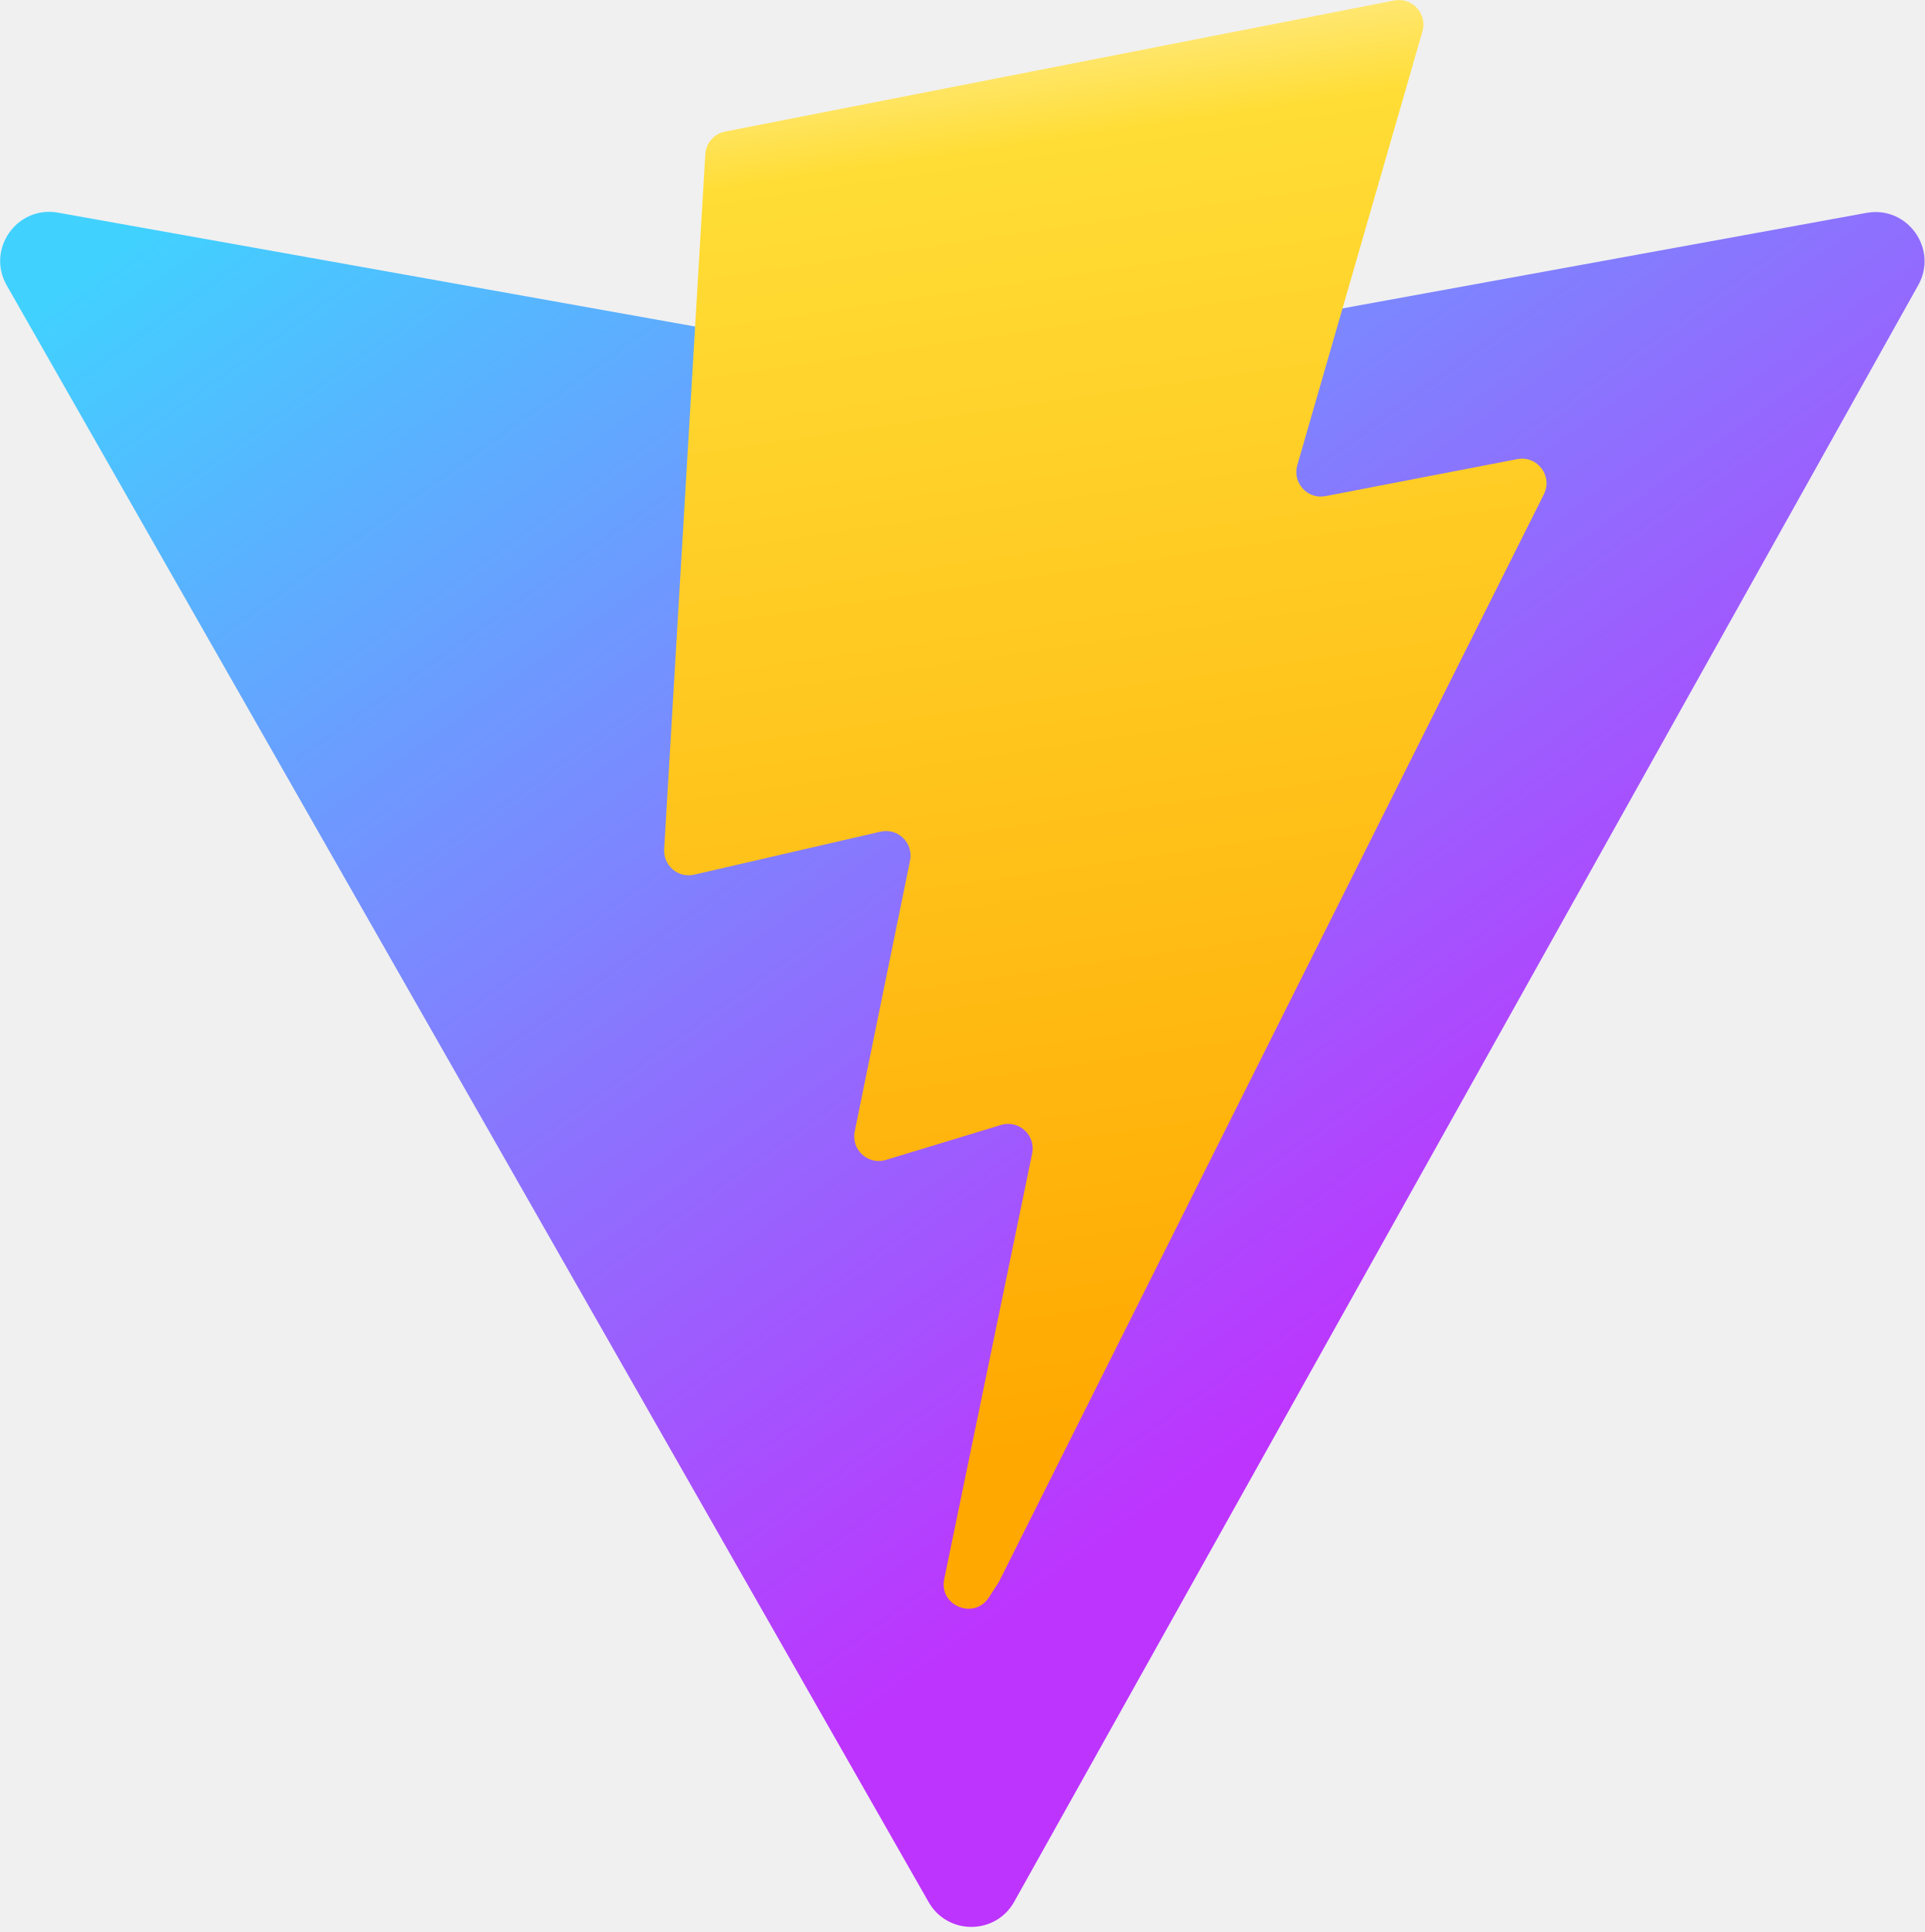
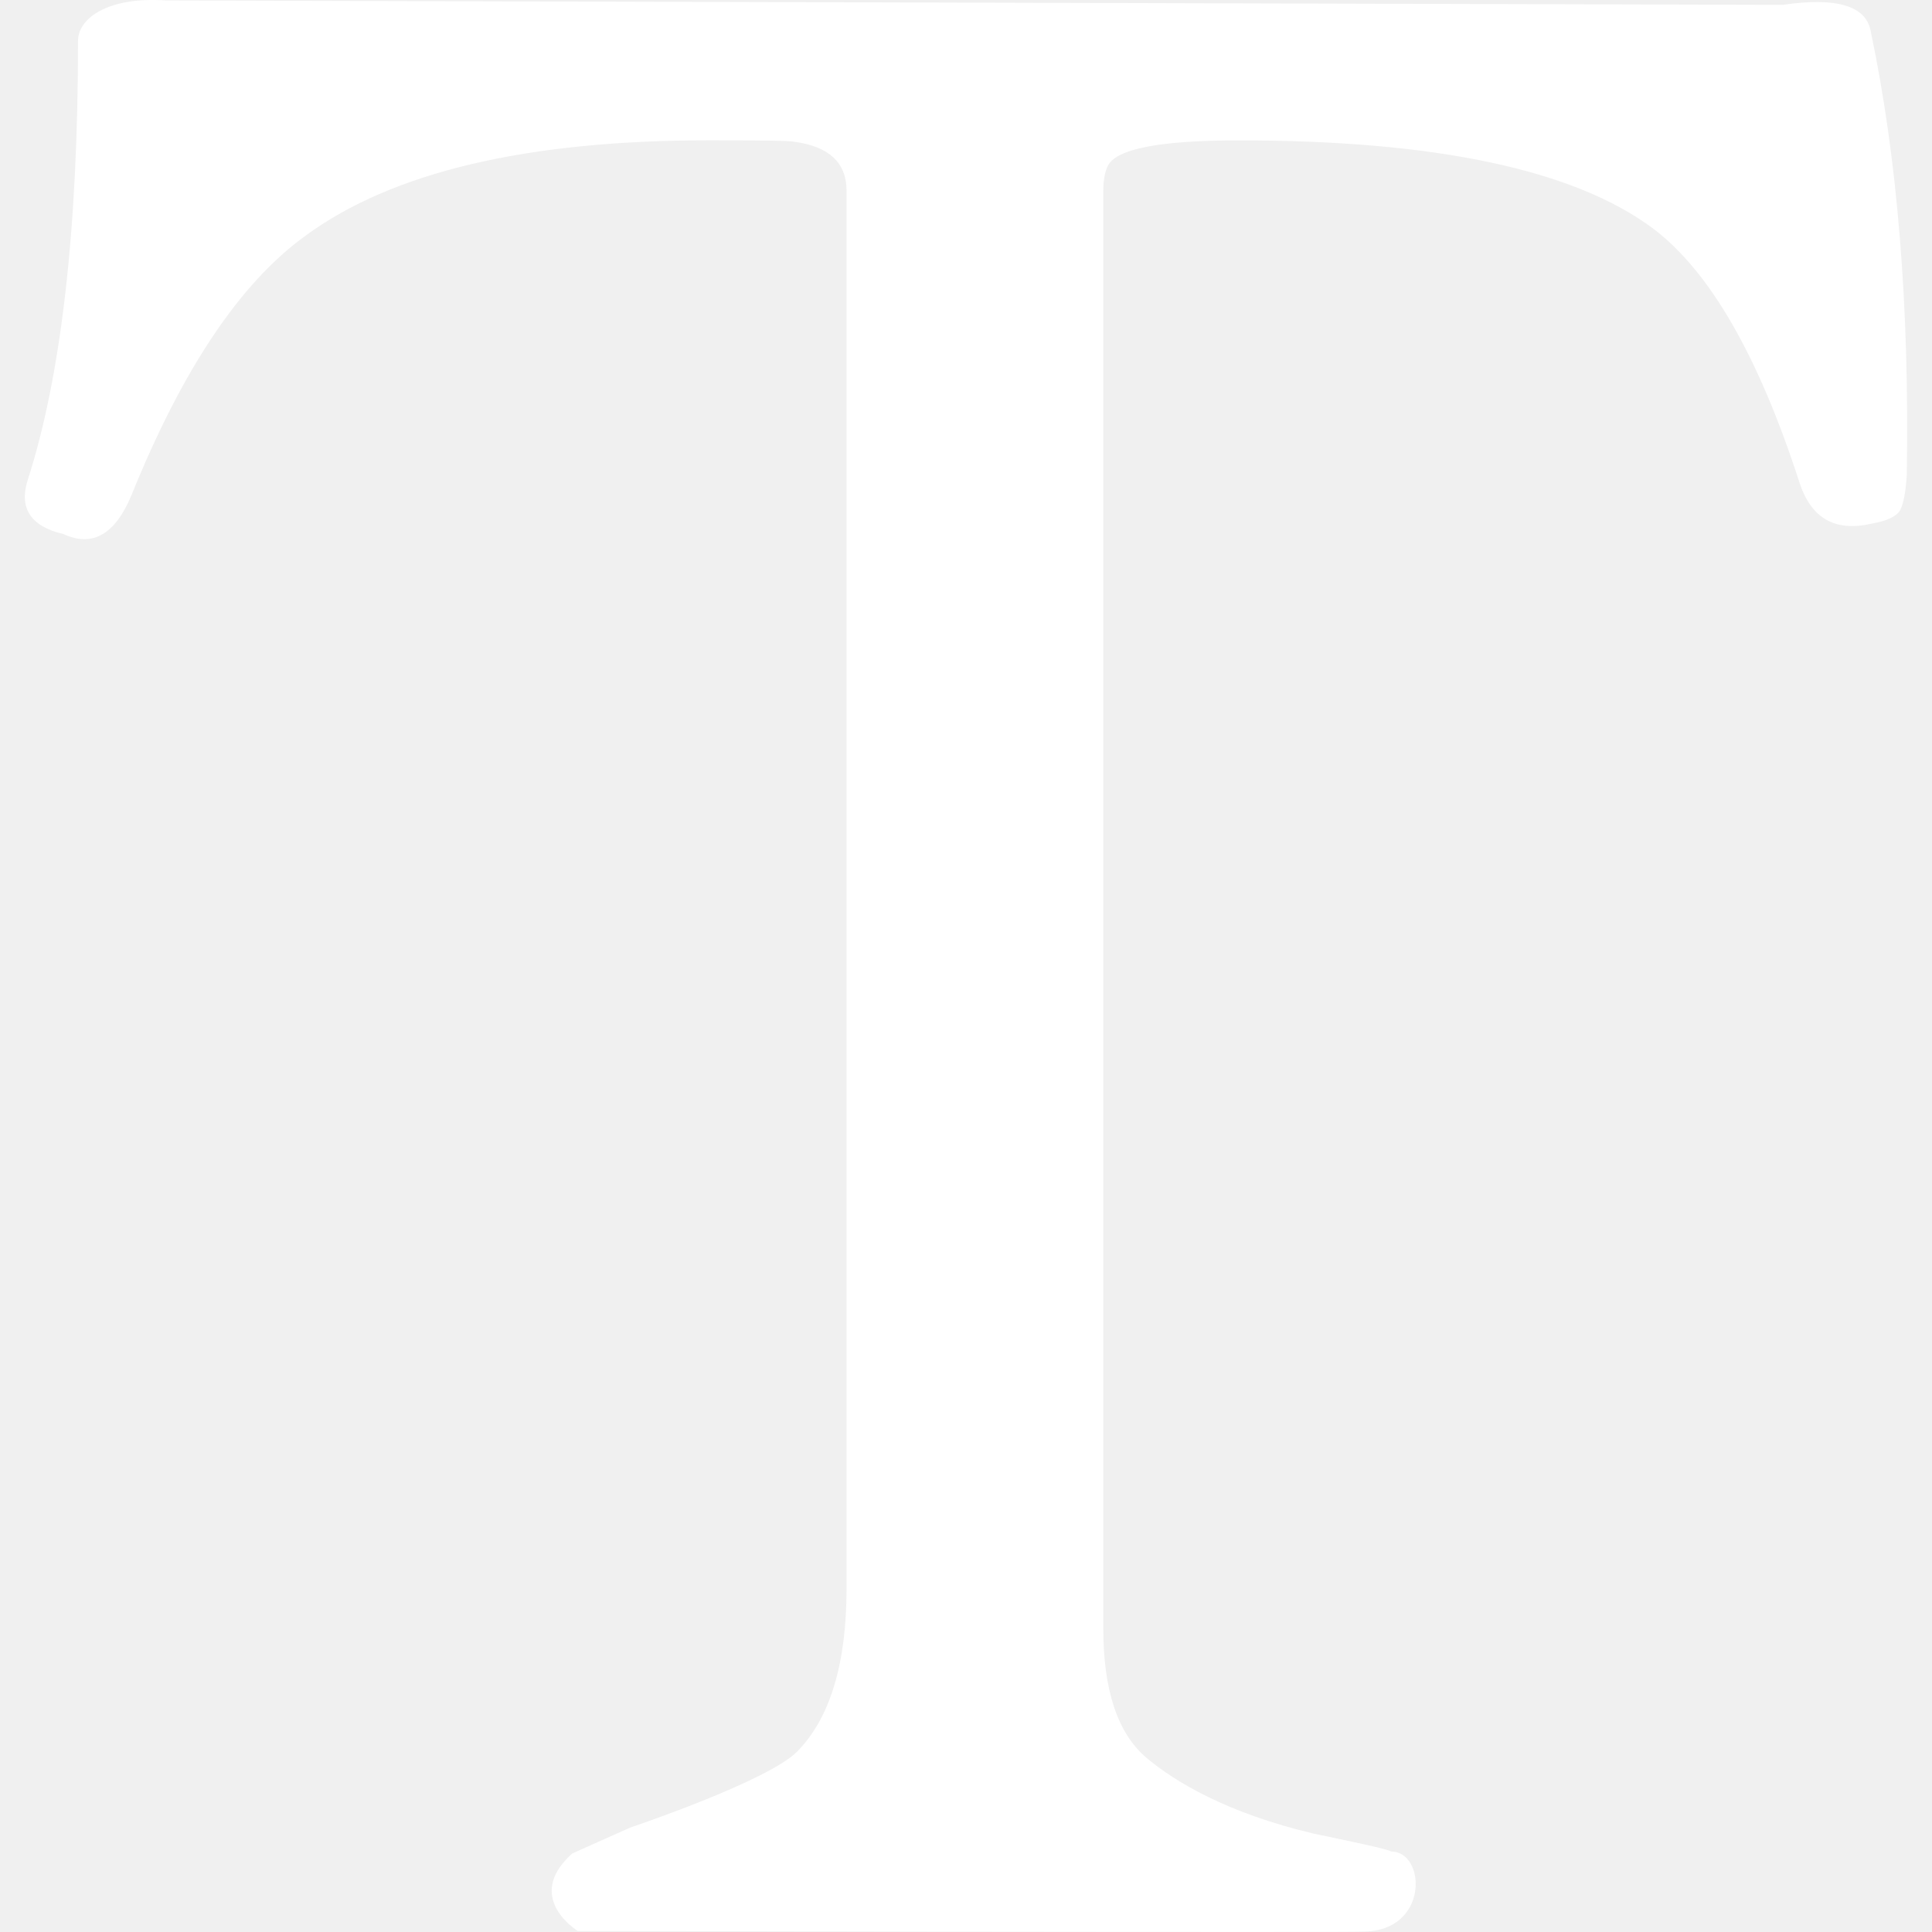
- <svg xmlns="http://www.w3.org/2000/svg" aria-hidden="true" role="img" class="iconify iconify--logos" width="31.88" height="32" preserveAspectRatio="xMidYMid meet" viewBox="0 0 256 257">
-   <defs>
-     <linearGradient id="IconifyId1813088fe1fbc01fb466" x1="-.828%" x2="57.636%" y1="7.652%" y2="78.411%">
-       <stop offset="0%" stop-color="#41D1FF" />
-       <stop offset="100%" stop-color="#BD34FE" />
-     </linearGradient>
-     <linearGradient id="IconifyId1813088fe1fbc01fb467" x1="43.376%" x2="50.316%" y1="2.242%" y2="89.03%">
-       <stop offset="0%" stop-color="#FFEA83" />
-       <stop offset="8.333%" stop-color="#FFDD35" />
-       <stop offset="100%" stop-color="#FFA800" />
-     </linearGradient>
-   </defs>
-   <path fill="url(#IconifyId1813088fe1fbc01fb466)" d="M255.153 37.938L134.897 252.976c-2.483 4.44-8.862 4.466-11.382.048L.875 37.958c-2.746-4.814 1.371-10.646 6.827-9.67l120.385 21.517a6.537 6.537 0 0 0 2.322-.004l117.867-21.483c5.438-.991 9.574 4.796 6.877 9.62Z" />
-   <path fill="url(#IconifyId1813088fe1fbc01fb467)" d="M185.432.063L96.44 17.501a3.268 3.268 0 0 0-2.634 3.014l-5.474 92.456a3.268 3.268 0 0 0 3.997 3.378l24.777-5.718c2.318-.535 4.413 1.507 3.936 3.838l-7.361 36.047c-.495 2.426 1.782 4.5 4.151 3.78l15.304-4.649c2.372-.72 4.652 1.36 4.15 3.788l-11.698 56.621c-.732 3.542 3.979 5.473 5.943 2.437l1.313-2.028l72.516-144.72c1.215-2.423-.88-5.186-3.54-4.672l-25.505 4.922c-2.396.462-4.435-1.77-3.759-4.114l16.646-57.705c.677-2.35-1.37-4.583-3.769-4.113Z" />
+ <svg xmlns="http://www.w3.org/2000/svg" fill="#FFFFFF" height="800px" width="800px" version="1.1" id="Capa_1" viewBox="0 0 25.531 25.531" xml:space="preserve">
+   <g>
+     <g id="c179_text">
+       <path d="M25.198,6.273c-0.014,0.23-0.045,0.389-0.087,0.467c-0.045,0.084-0.176,0.145-0.392,0.183    c-0.469,0.104-0.781-0.074-0.935-0.533C23.239,4.7,22.59,3.578,21.84,3.016c-1.041-0.773-2.862-1.161-5.469-1.161    c-1.054,0-1.633,0.115-1.734,0.343c-0.036,0.075-0.057,0.184-0.057,0.324v18.999c0,0.812,0.188,1.383,0.571,1.709    c0.382,0.32,1.069,0.731,2.201,0.999c0.483,0.103,0.97,0.2,1.034,0.239c0.46,0,0.504,1.057-0.376,1.057    c-0.025,0.016-10.375-0.008-10.375-0.008s-0.723-0.439-0.074-1.023c0.271-0.121,0.767-0.343,0.767-0.343s1.83-0.614,2.211-1.009    c0.434-0.445,0.648-1.164,0.648-2.154V2.521c0-0.369-0.229-0.585-0.687-0.647c-0.049-0.015-0.425-0.02-1.122-0.02    c-2.415,0-4.191,0.418-5.338,1.259C3.176,3.735,2.411,4.877,1.737,6.545C1.52,7.065,1.22,7.234,0.84,7.058    C0.408,6.957,0.251,6.719,0.363,6.353c0.445-1.374,0.668-3.31,0.668-5.814c0-0.292,0.387-0.586,1.163-0.533L23.56,0.064    c0.709-0.104,1.096,0.012,1.16,0.343C25.076,2.096,25.234,4.052,25.198,6.273z" />
+     </g>
+     <g id="Capa_1_282_">
+ 	</g>
+   </g>
</svg>
